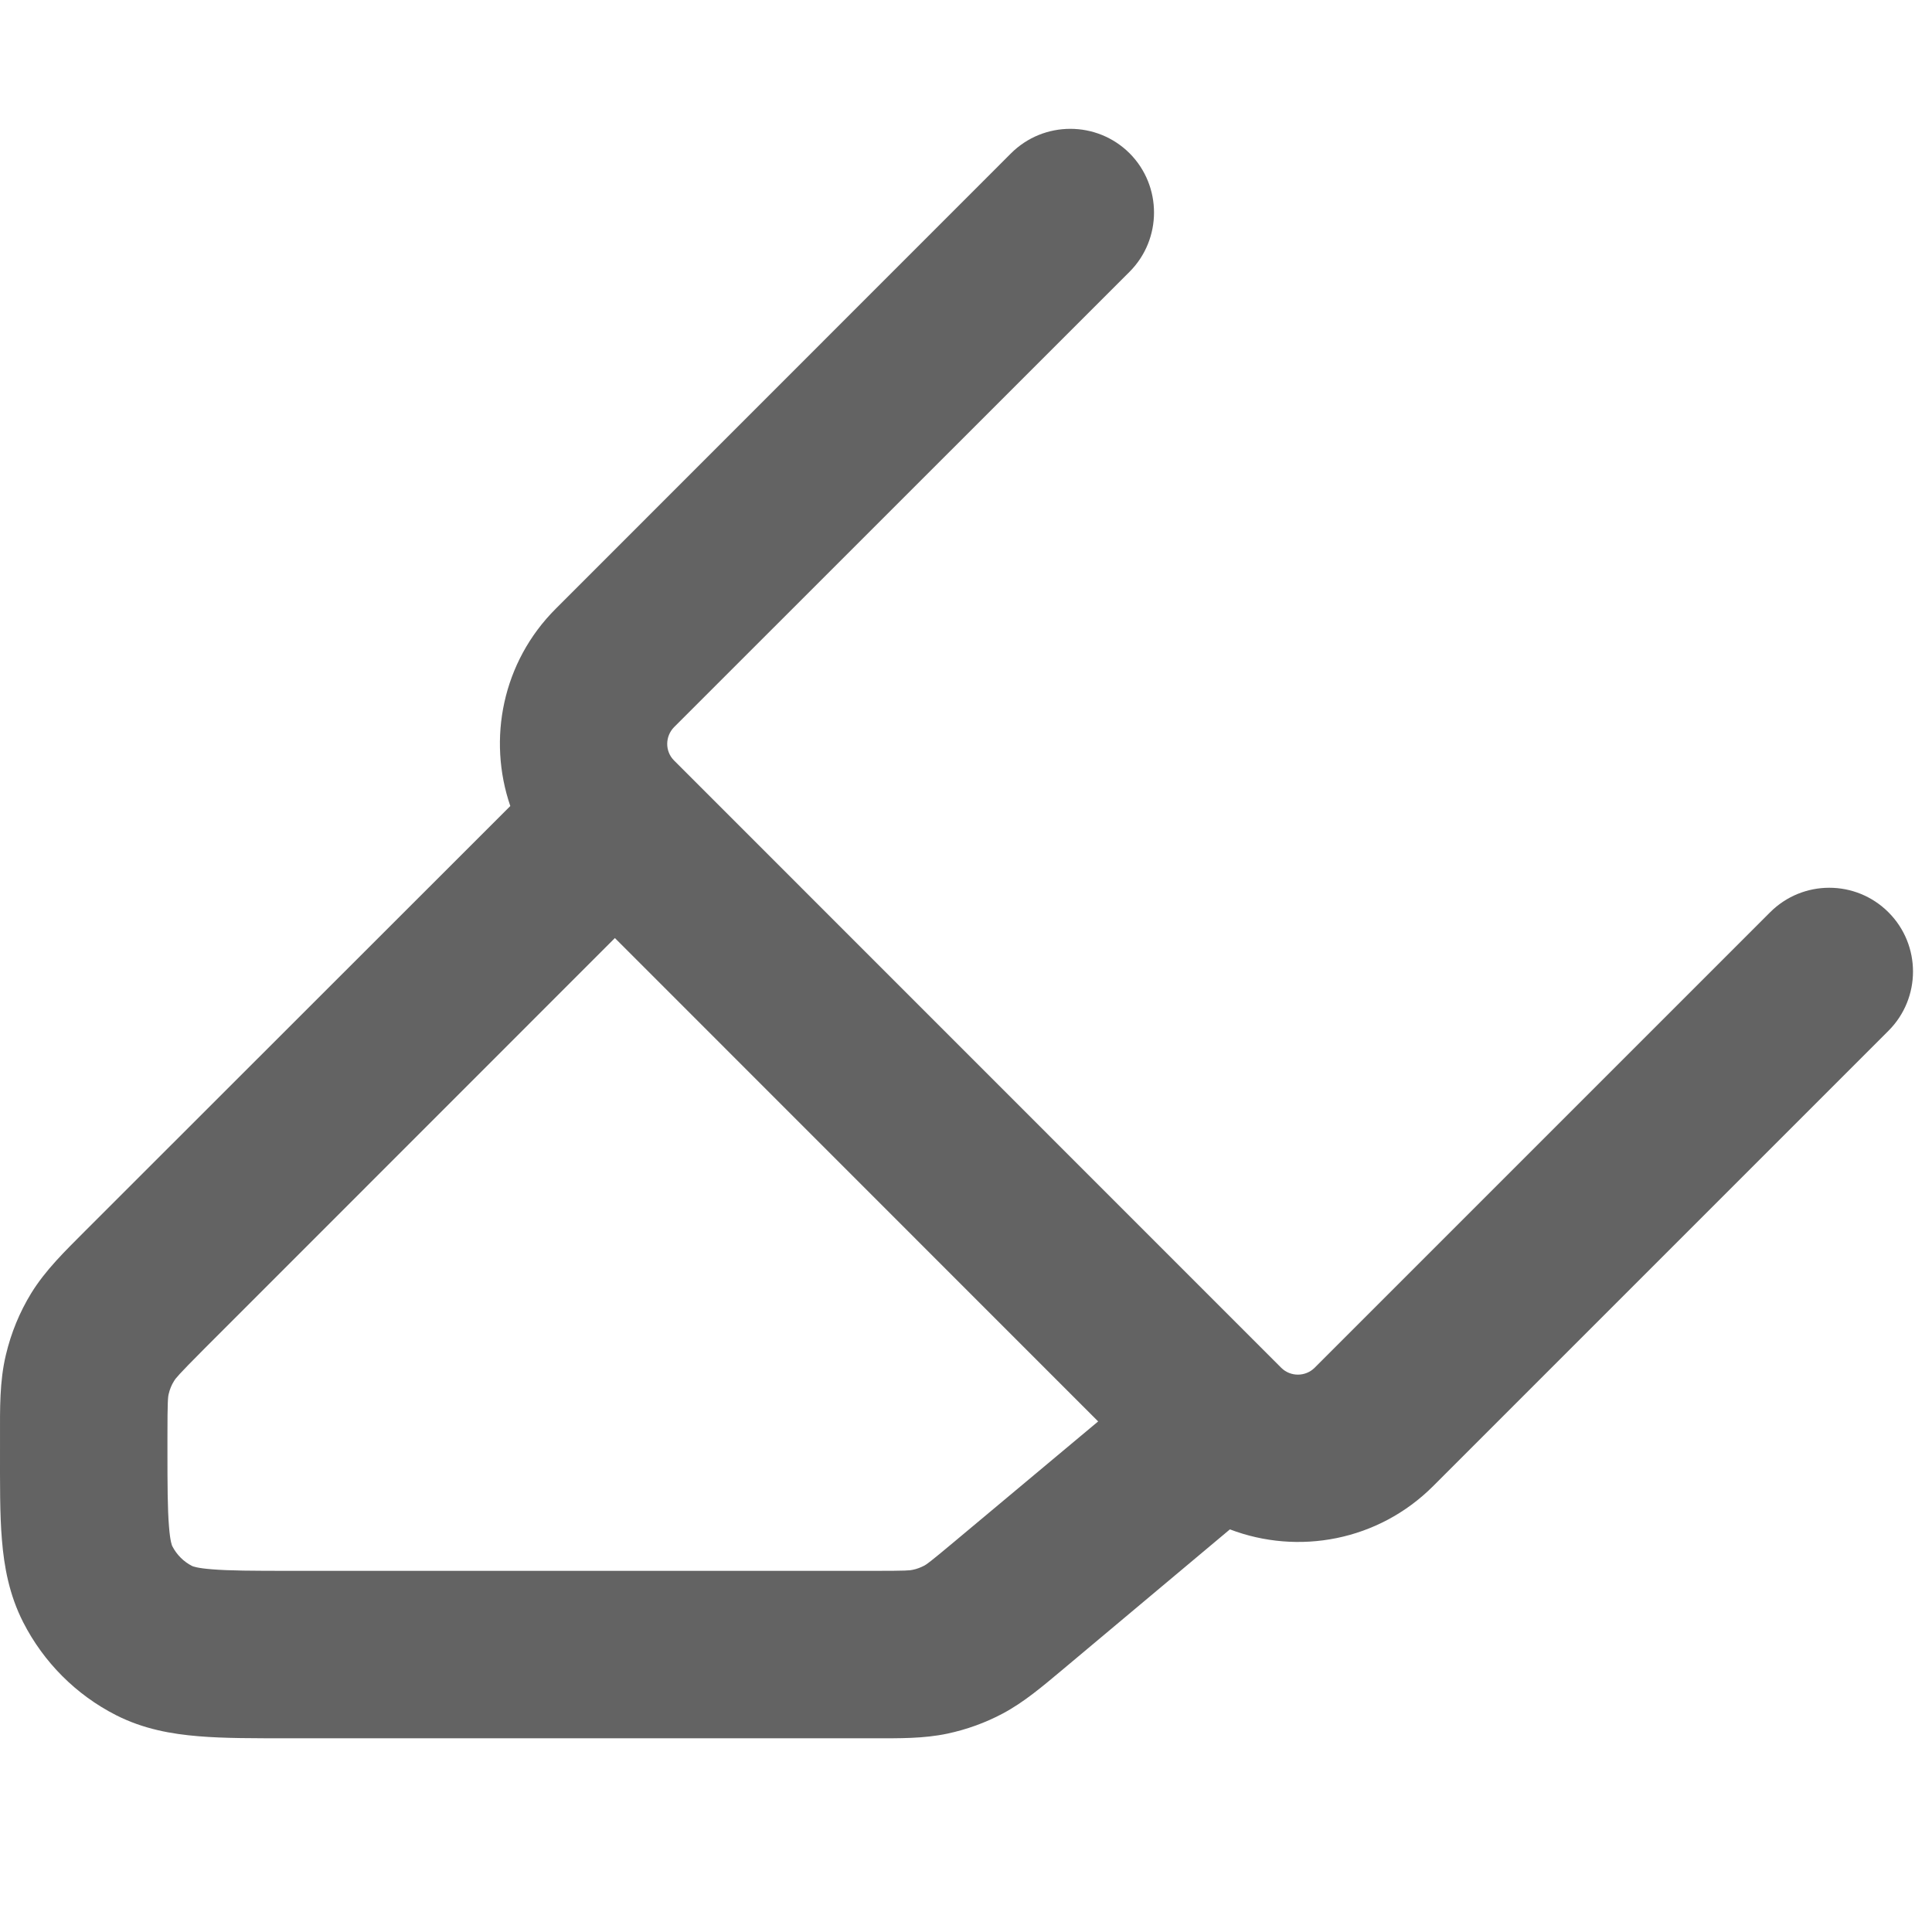
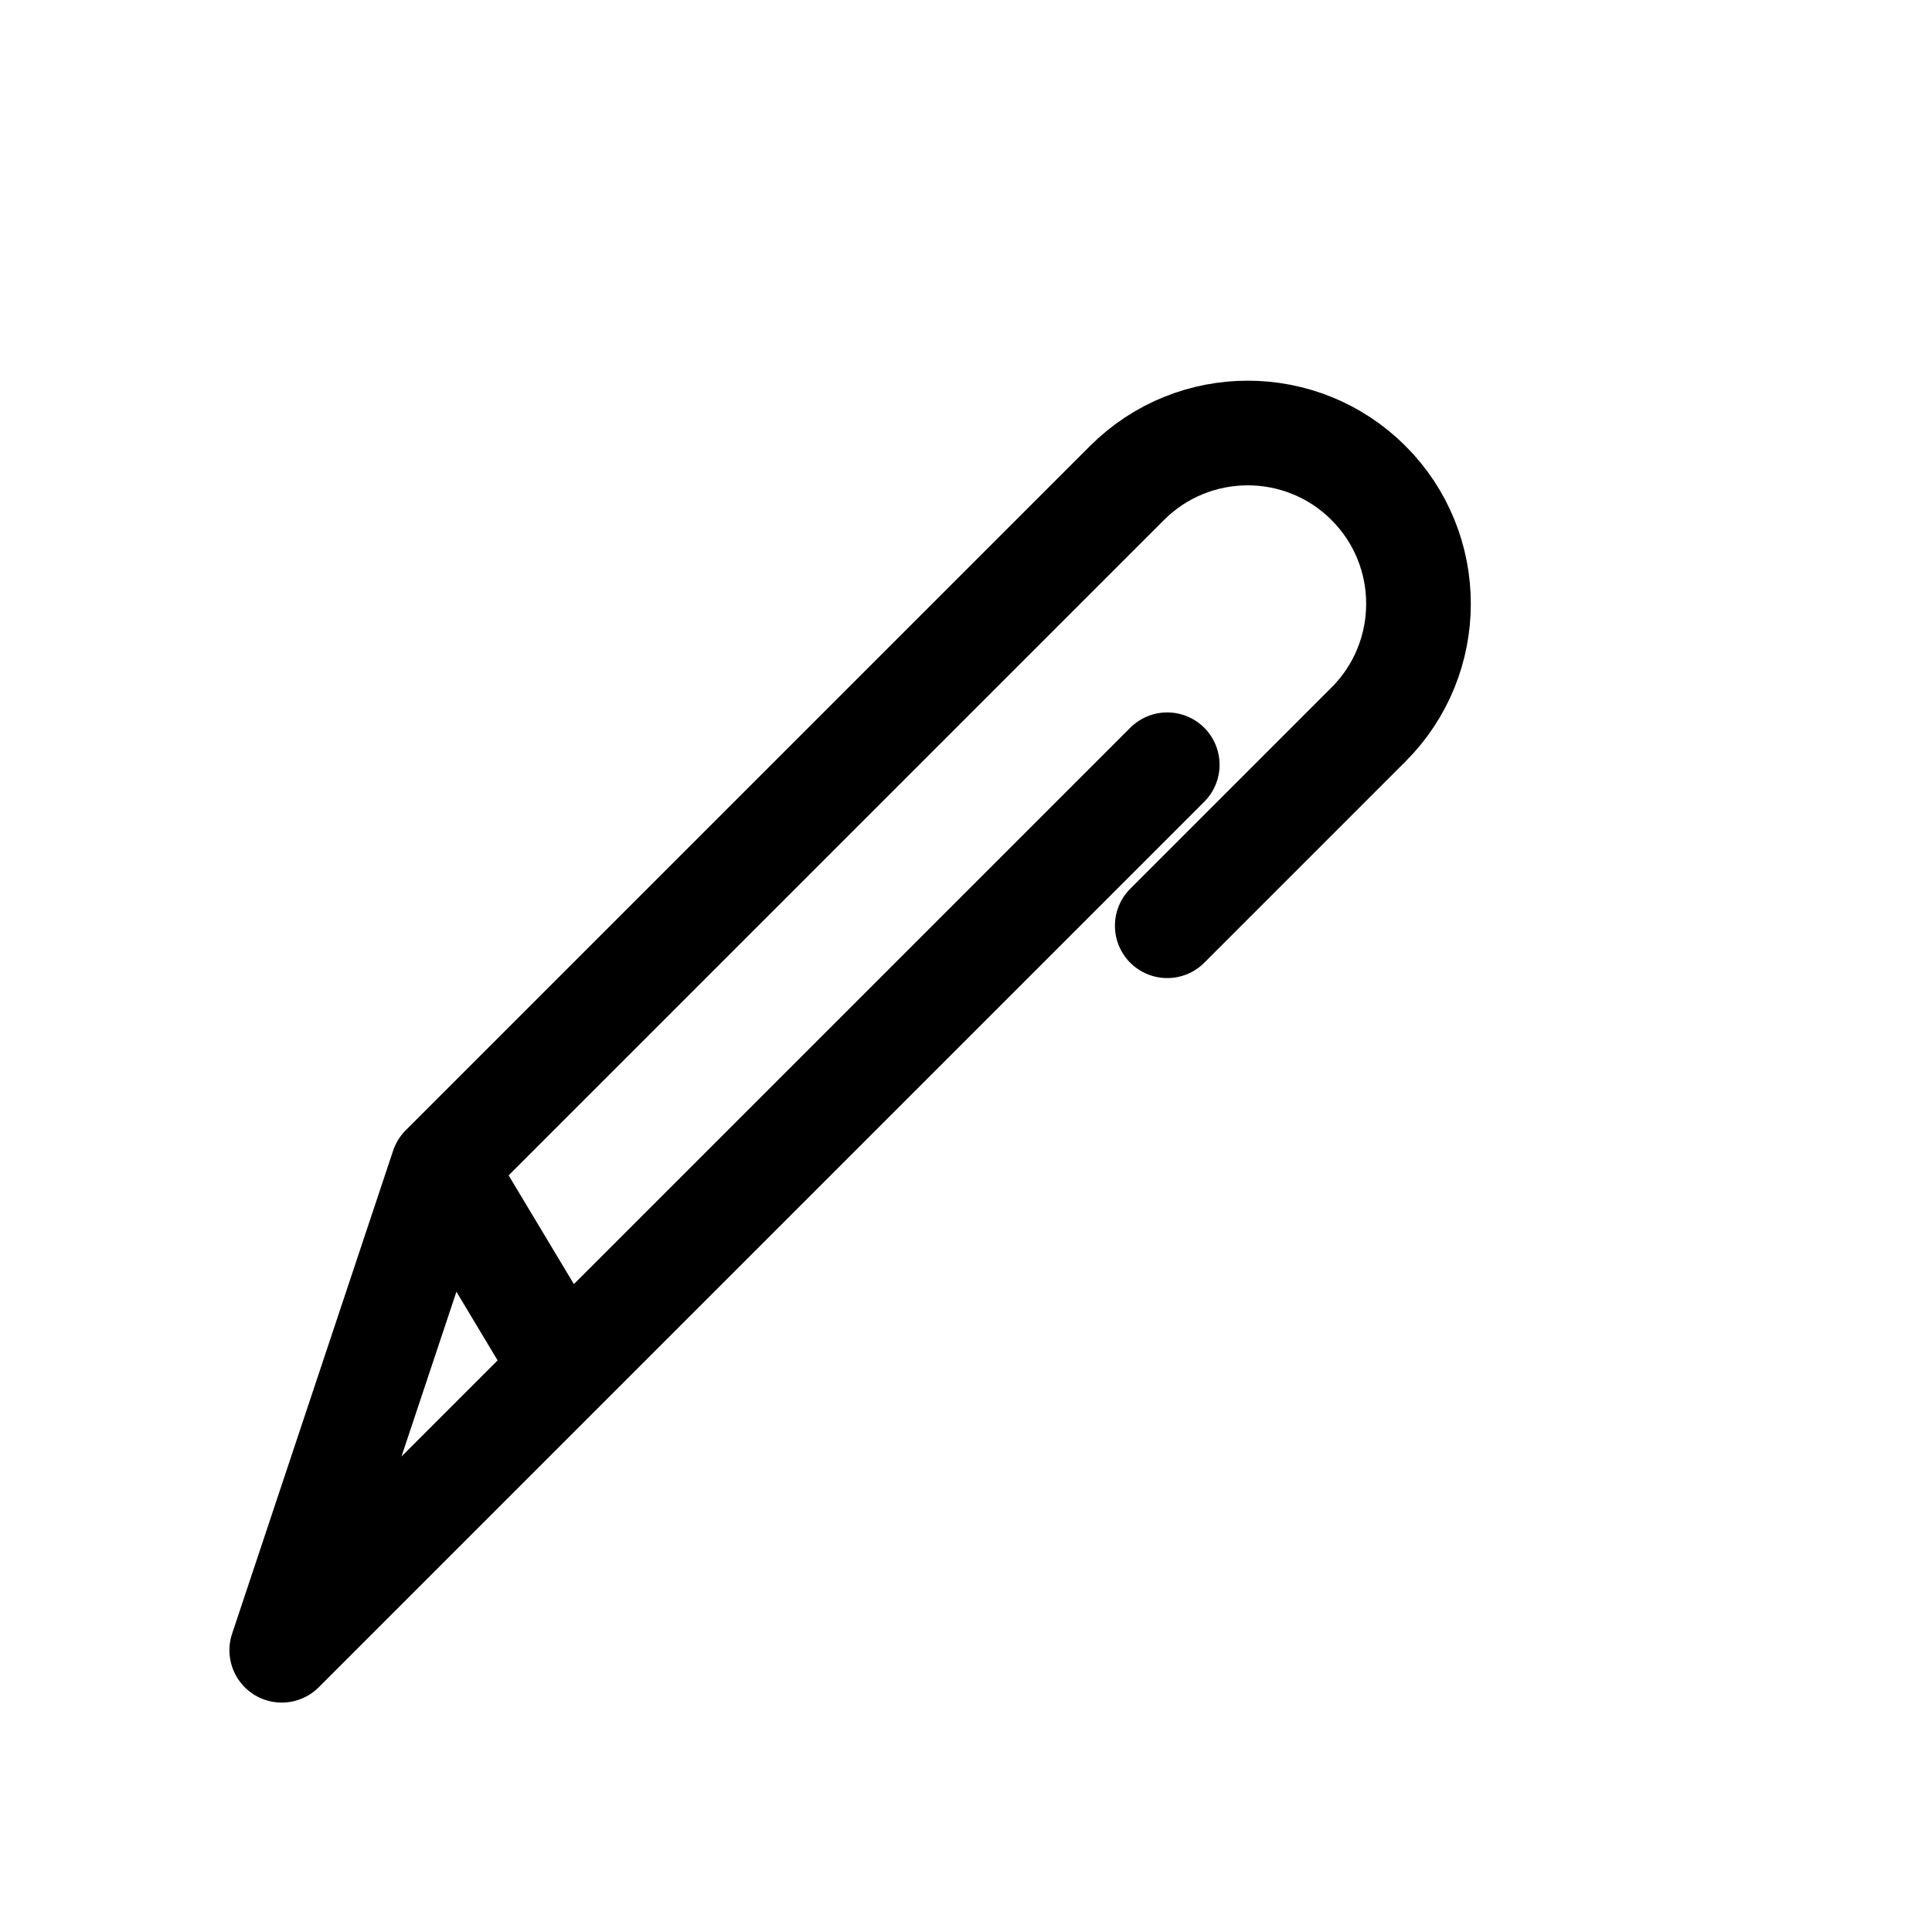
<svg xmlns="http://www.w3.org/2000/svg" width="24" height="24" viewBox="0 0 24 24" fill="none">
-   <g transform="translate(0 1.6) scale(1.6)">
-     <path fill="black" fill-opacity="0.61" d="M6.98846e-05 10.152C7.03929e-05 9.939 -0.004 9.725 0.046 9.518C0.086 9.349 0.152 9.188 0.242 9.041C0.354 8.859 0.507 8.712 0.658 8.56L3.962 5.258C3.784 4.739 3.9 4.14 4.315 3.726L7.85 0.19C8.104 -0.063 8.516 -0.063 8.77 0.19C9.023 0.444 9.023 0.856 8.77 1.11L5.234 4.645C5.163 4.717 5.162 4.833 5.233 4.904L9.947 9.619C10.019 9.691 10.136 9.69 10.207 9.619L13.743 6.083C13.997 5.829 14.408 5.829 14.662 6.083C14.916 6.337 14.916 6.749 14.662 7.003L11.127 10.538C10.7 10.965 10.078 11.076 9.549 10.874L8.238 11.973C8.094 12.093 7.952 12.215 7.785 12.304C7.65 12.376 7.505 12.428 7.355 12.46C7.17 12.499 6.982 12.496 6.794 12.496L2.25 12.496C1.981 12.496 1.739 12.497 1.54 12.48C1.333 12.463 1.114 12.425 0.9 12.316C0.59 12.158 0.338 11.905 0.18 11.595C0.071 11.381 0.032 11.163 0.015 10.956C-0.002 10.757 6.89454e-05 10.515 6.98835e-05 10.246L6.98846e-05 10.152ZM1.3 10.246C1.3 10.537 1.301 10.716 1.312 10.851C1.321 10.97 1.336 11.002 1.338 11.005C1.372 11.071 1.426 11.125 1.491 11.158C1.496 11.161 1.53 11.175 1.646 11.184C1.78 11.195 1.959 11.196 2.25 11.196L6.795 11.196C7.037 11.196 7.066 11.193 7.086 11.188C7.117 11.182 7.148 11.17 7.177 11.155C7.195 11.145 7.219 11.129 7.403 10.975L8.526 10.036L4.774 6.283L1.578 9.48C1.384 9.675 1.364 9.701 1.352 9.721C1.332 9.752 1.318 9.787 1.31 9.822C1.304 9.845 1.3 9.879 1.3 10.152L1.3 10.246Z" />
-   </g>
+   <path d="M7 17L6 18L3.5 20.5L4.5 17.5L5.5 14.5M7 17L5.5 14.5M7 17L14.5 9.5M5.5 14.5L14 6C14.828 5.172 16.172 5.172 17 6V6C17.828 6.828 17.828 8.172 17 9L14.5 11.5" stroke="black" stroke-width="1.3" stroke-linecap="round" stroke-linejoin="round" />
</svg>
